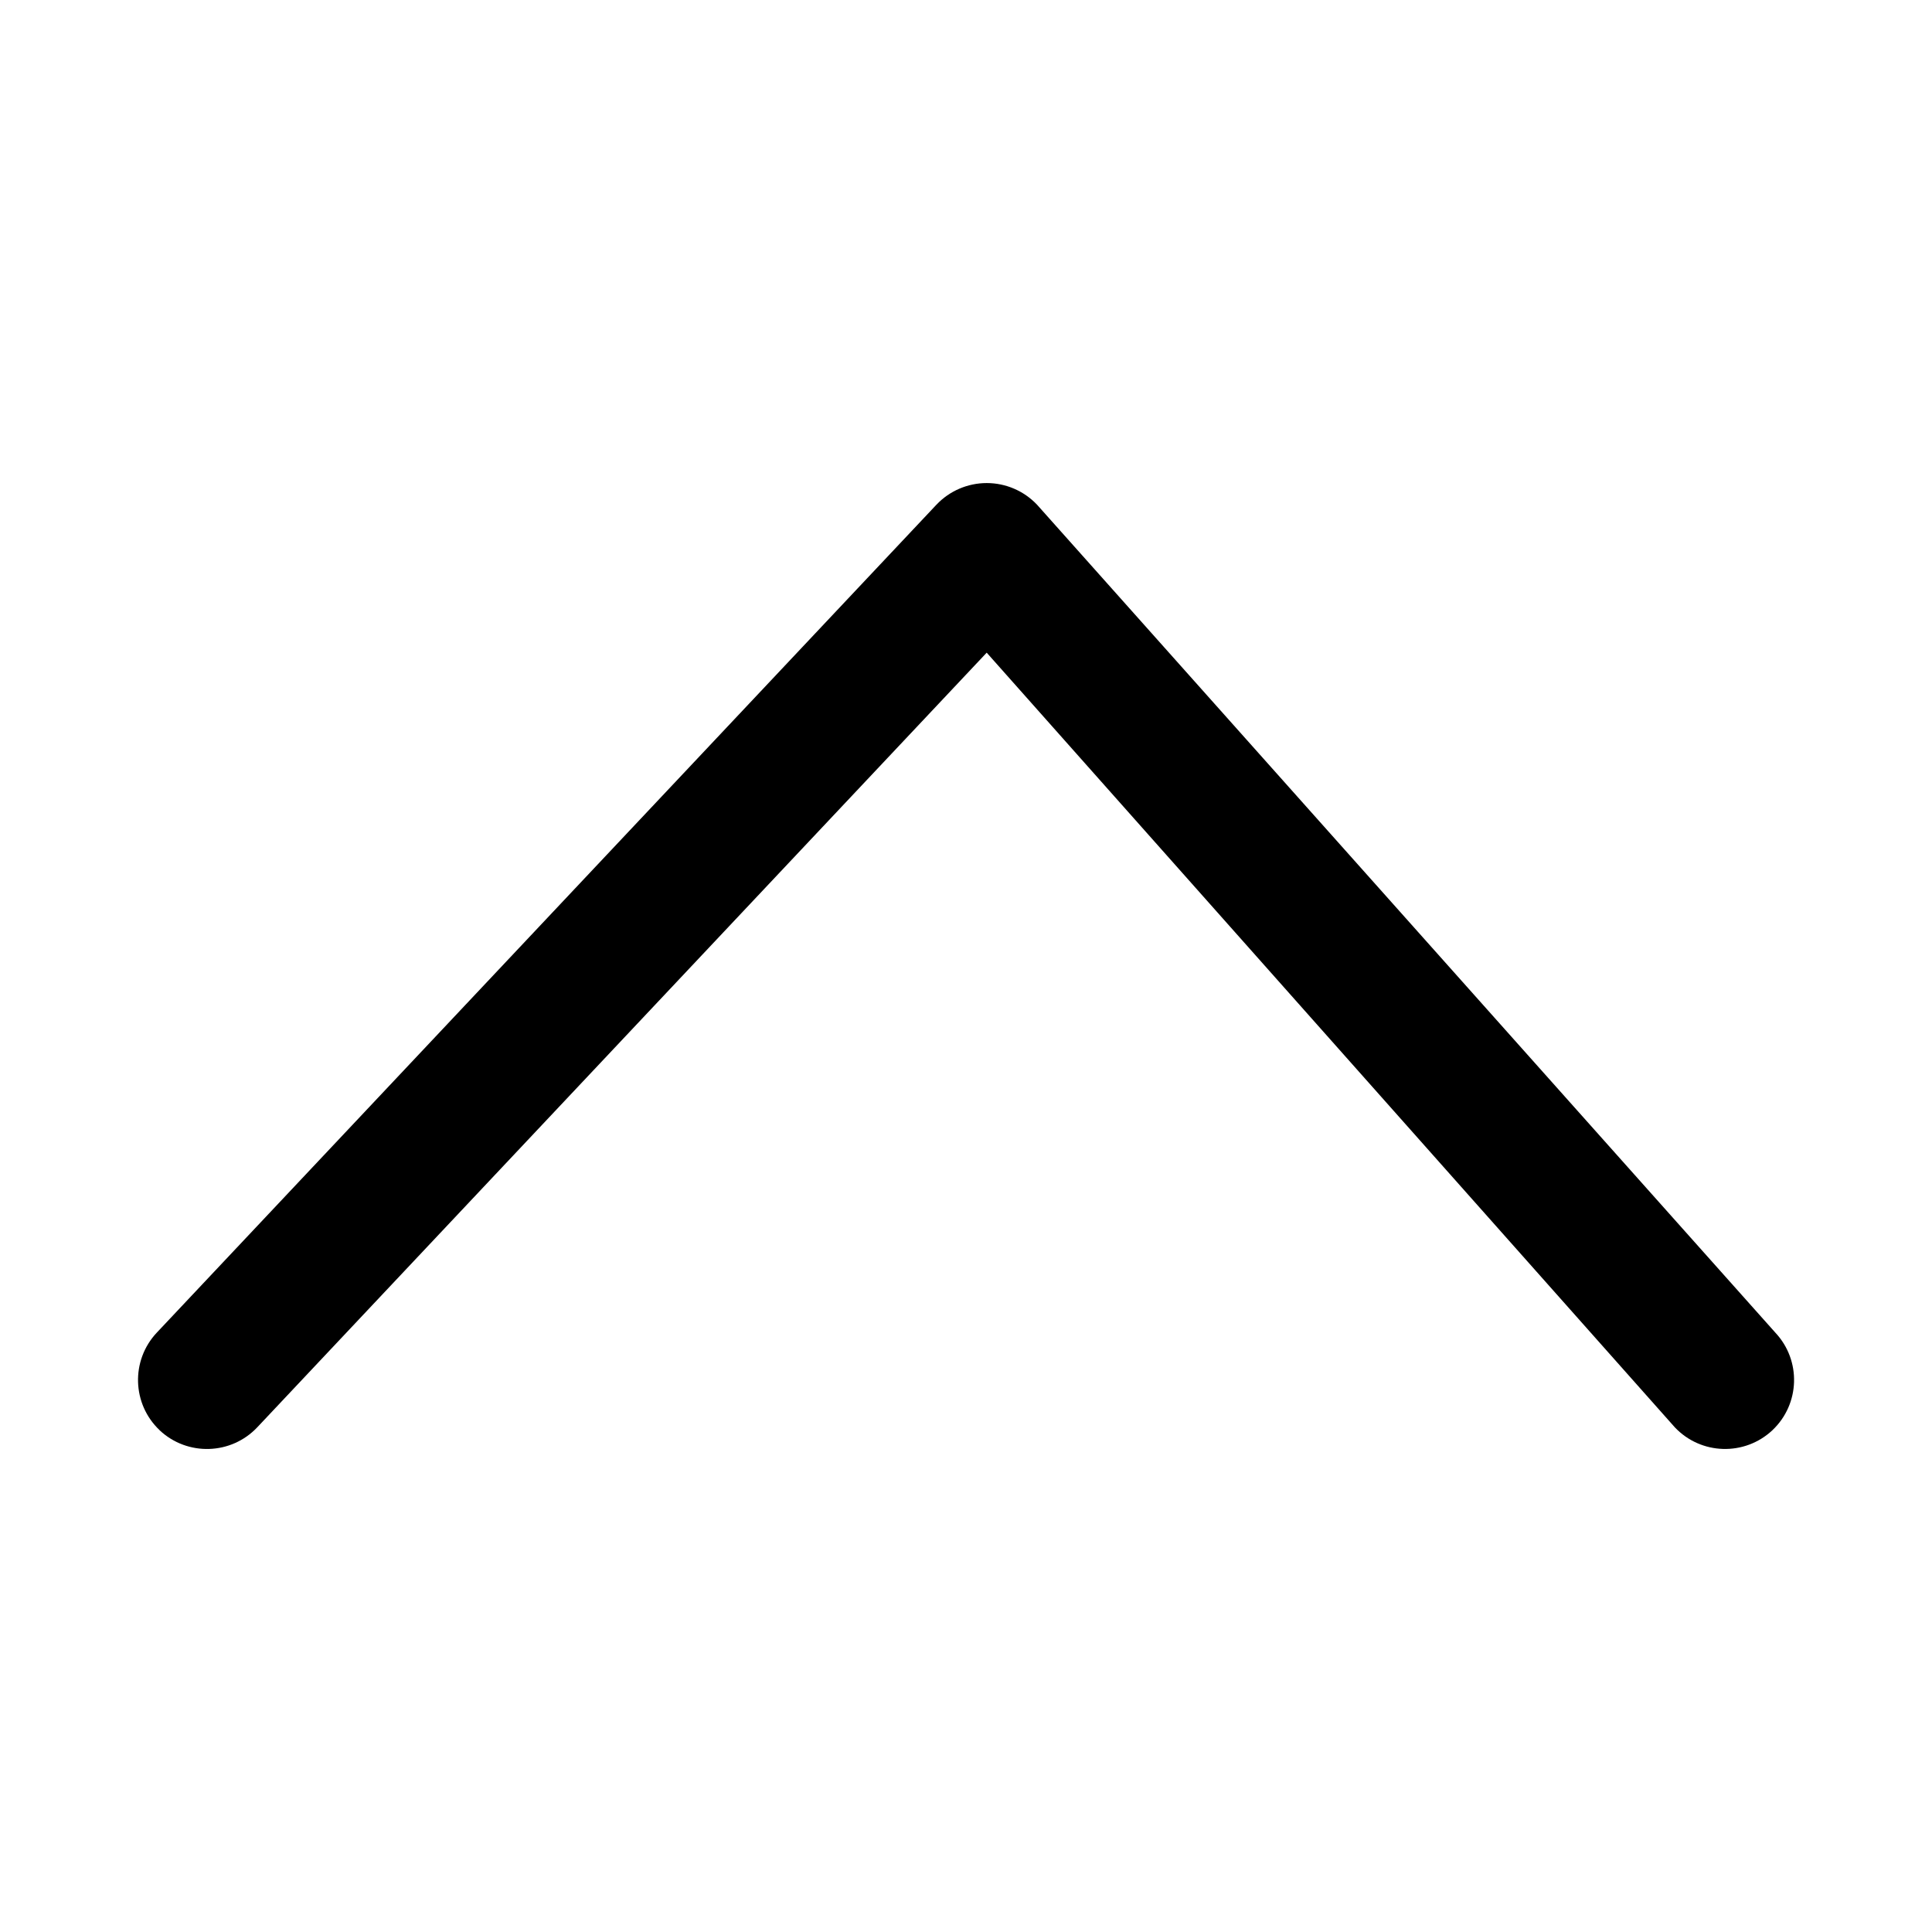
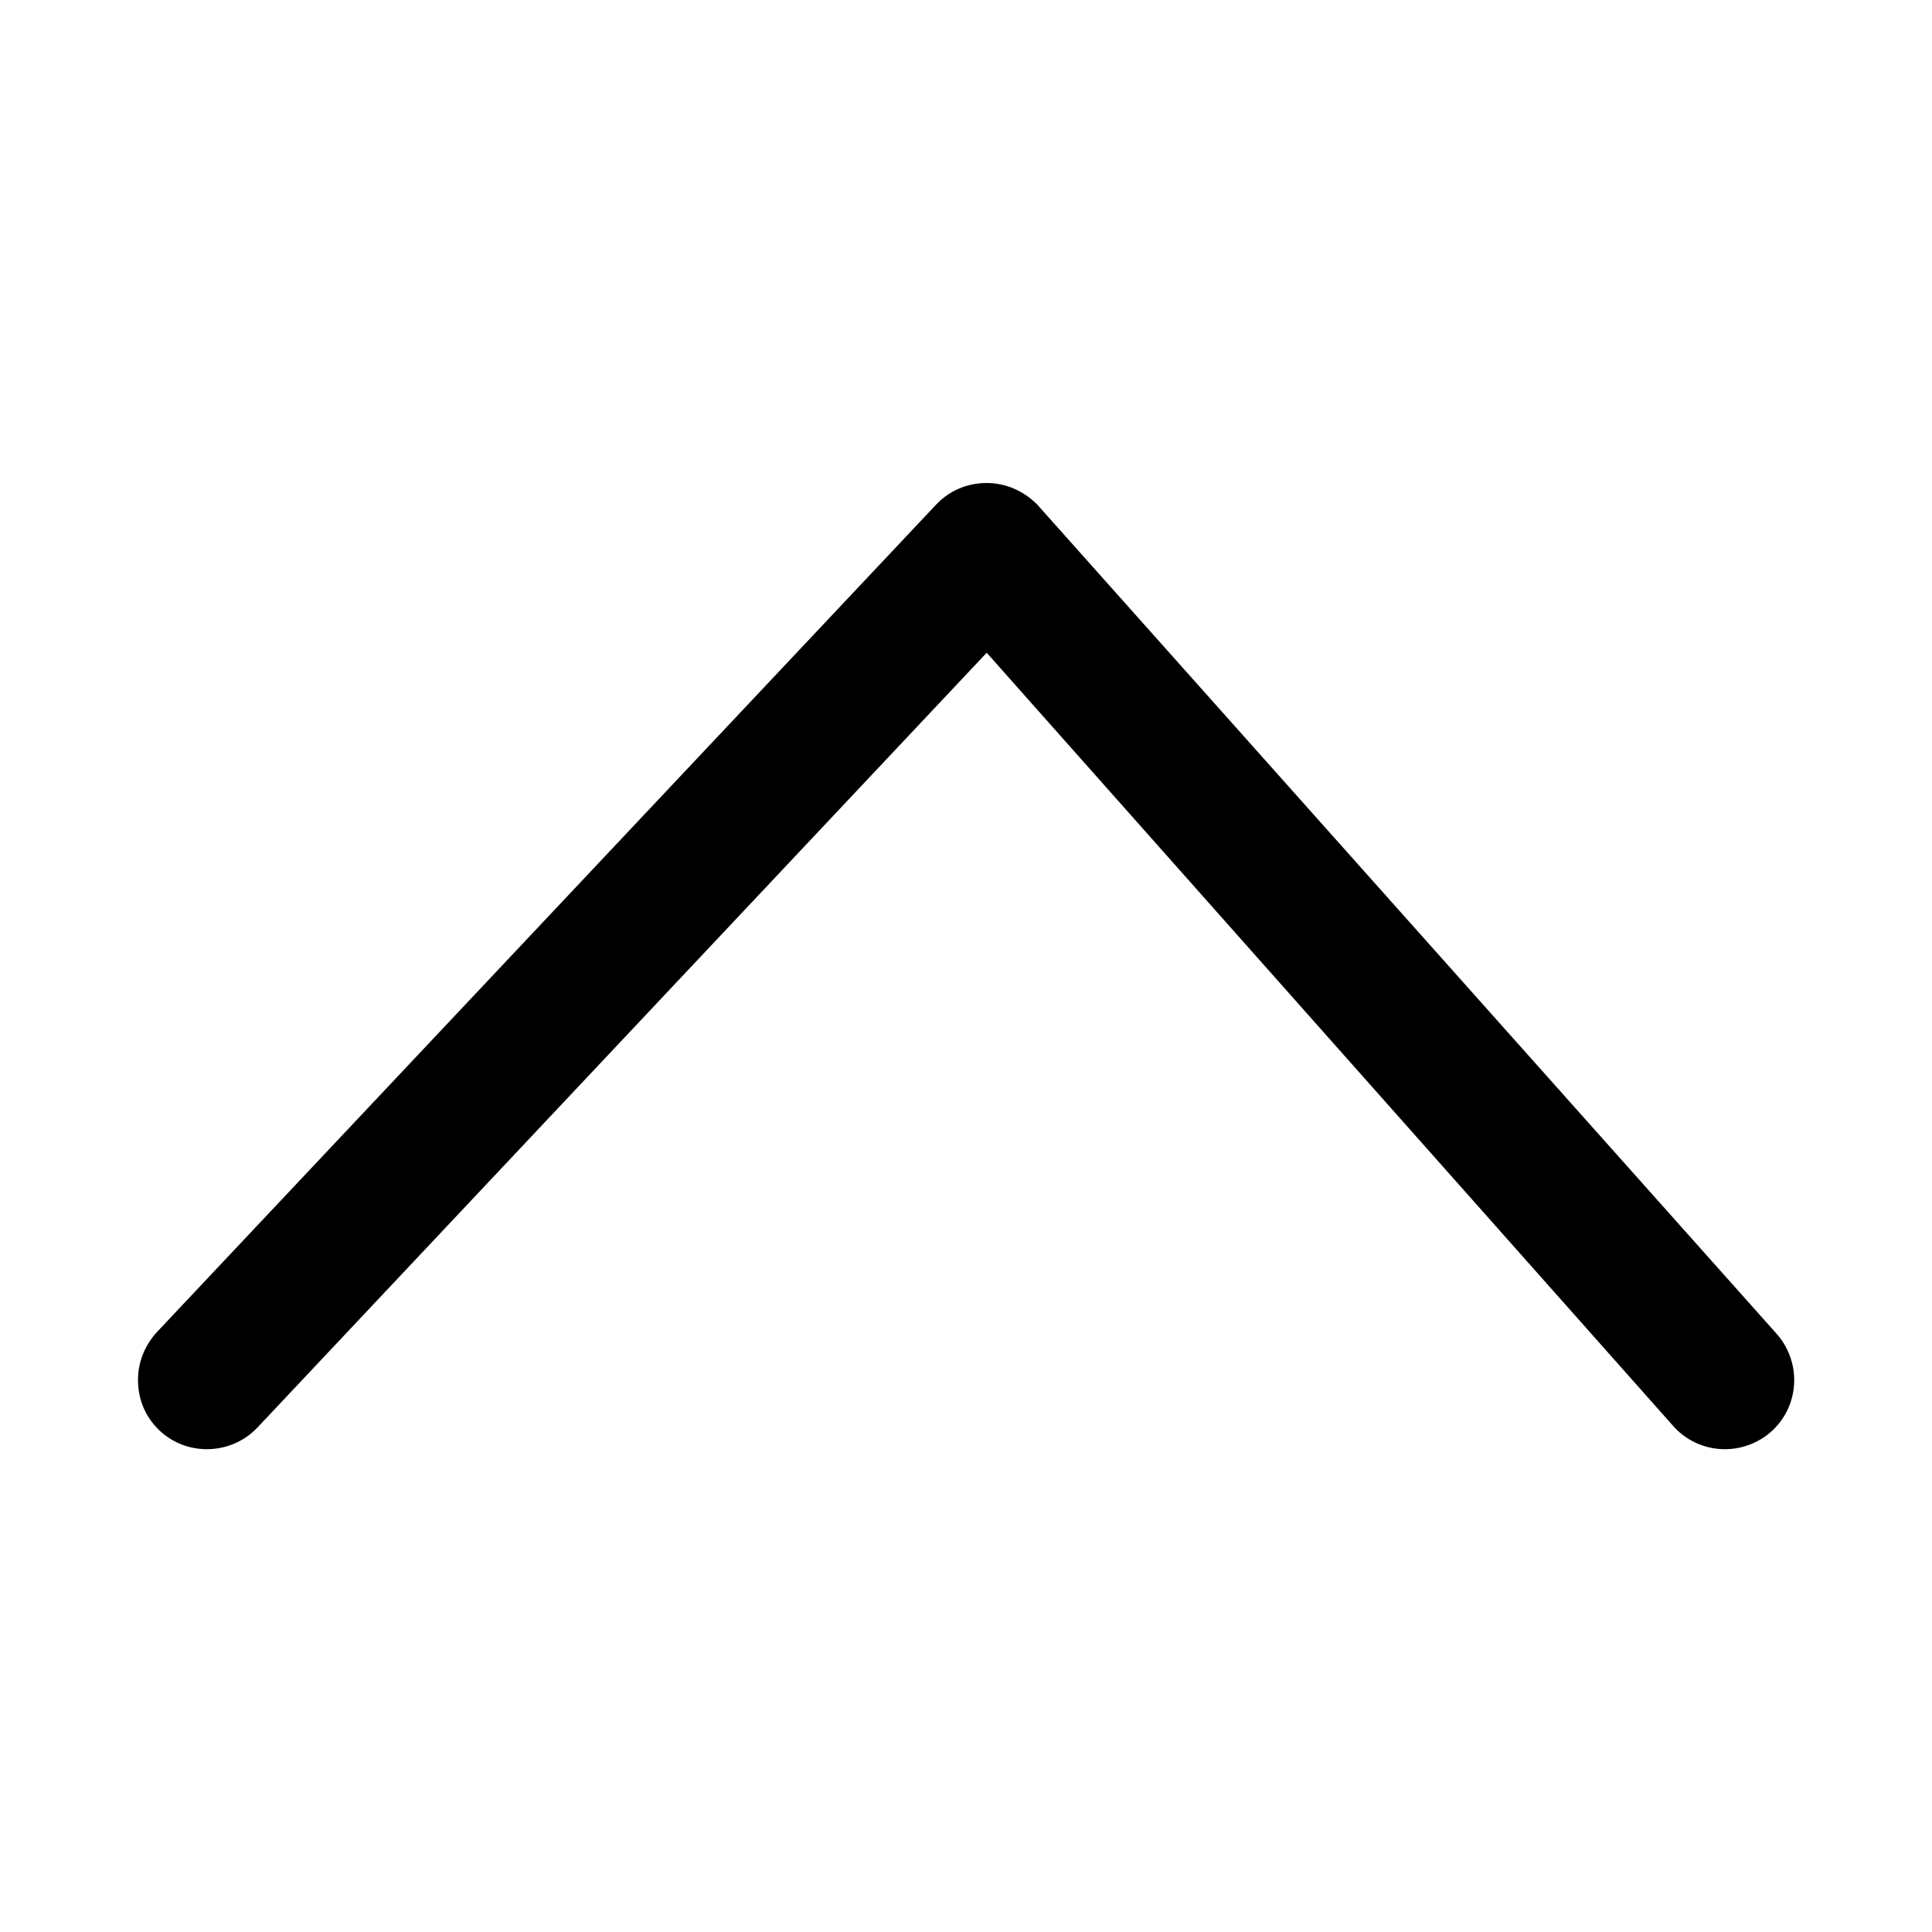
<svg xmlns="http://www.w3.org/2000/svg" width="28" height="28" viewBox="0 0 28 28">
-   <path d="M2.314 20.729a1.003 1.003 0 0 0 1.415-.044L14.3 9.459l9.972 11.226c.379.402 1.012.421 1.415.043.402-.38.42-1.012.043-1.414l-10.701-12a1.004 1.004 0 0 0-1.457 0l-11.3 12a1.002 1.002 0 0 0 .043 1.415z" fill-rule="evenodd" />
+   <path d="M2.31 20.73c.4.38 1.04.36 1.42-.04L14.3 9.46l9.97 11.23c.38.4 1.01.42 1.42.04.4-.38.42-1.01.04-1.42l-10.7-12c-.2-.2-.46-.31-.73-.31-.28 0-.54.11-.73.31l-11.3 12c-.18.2-.27.44-.27.69 0 .27.1.53.31.73z" fill-rule="evenodd" />
</svg>
